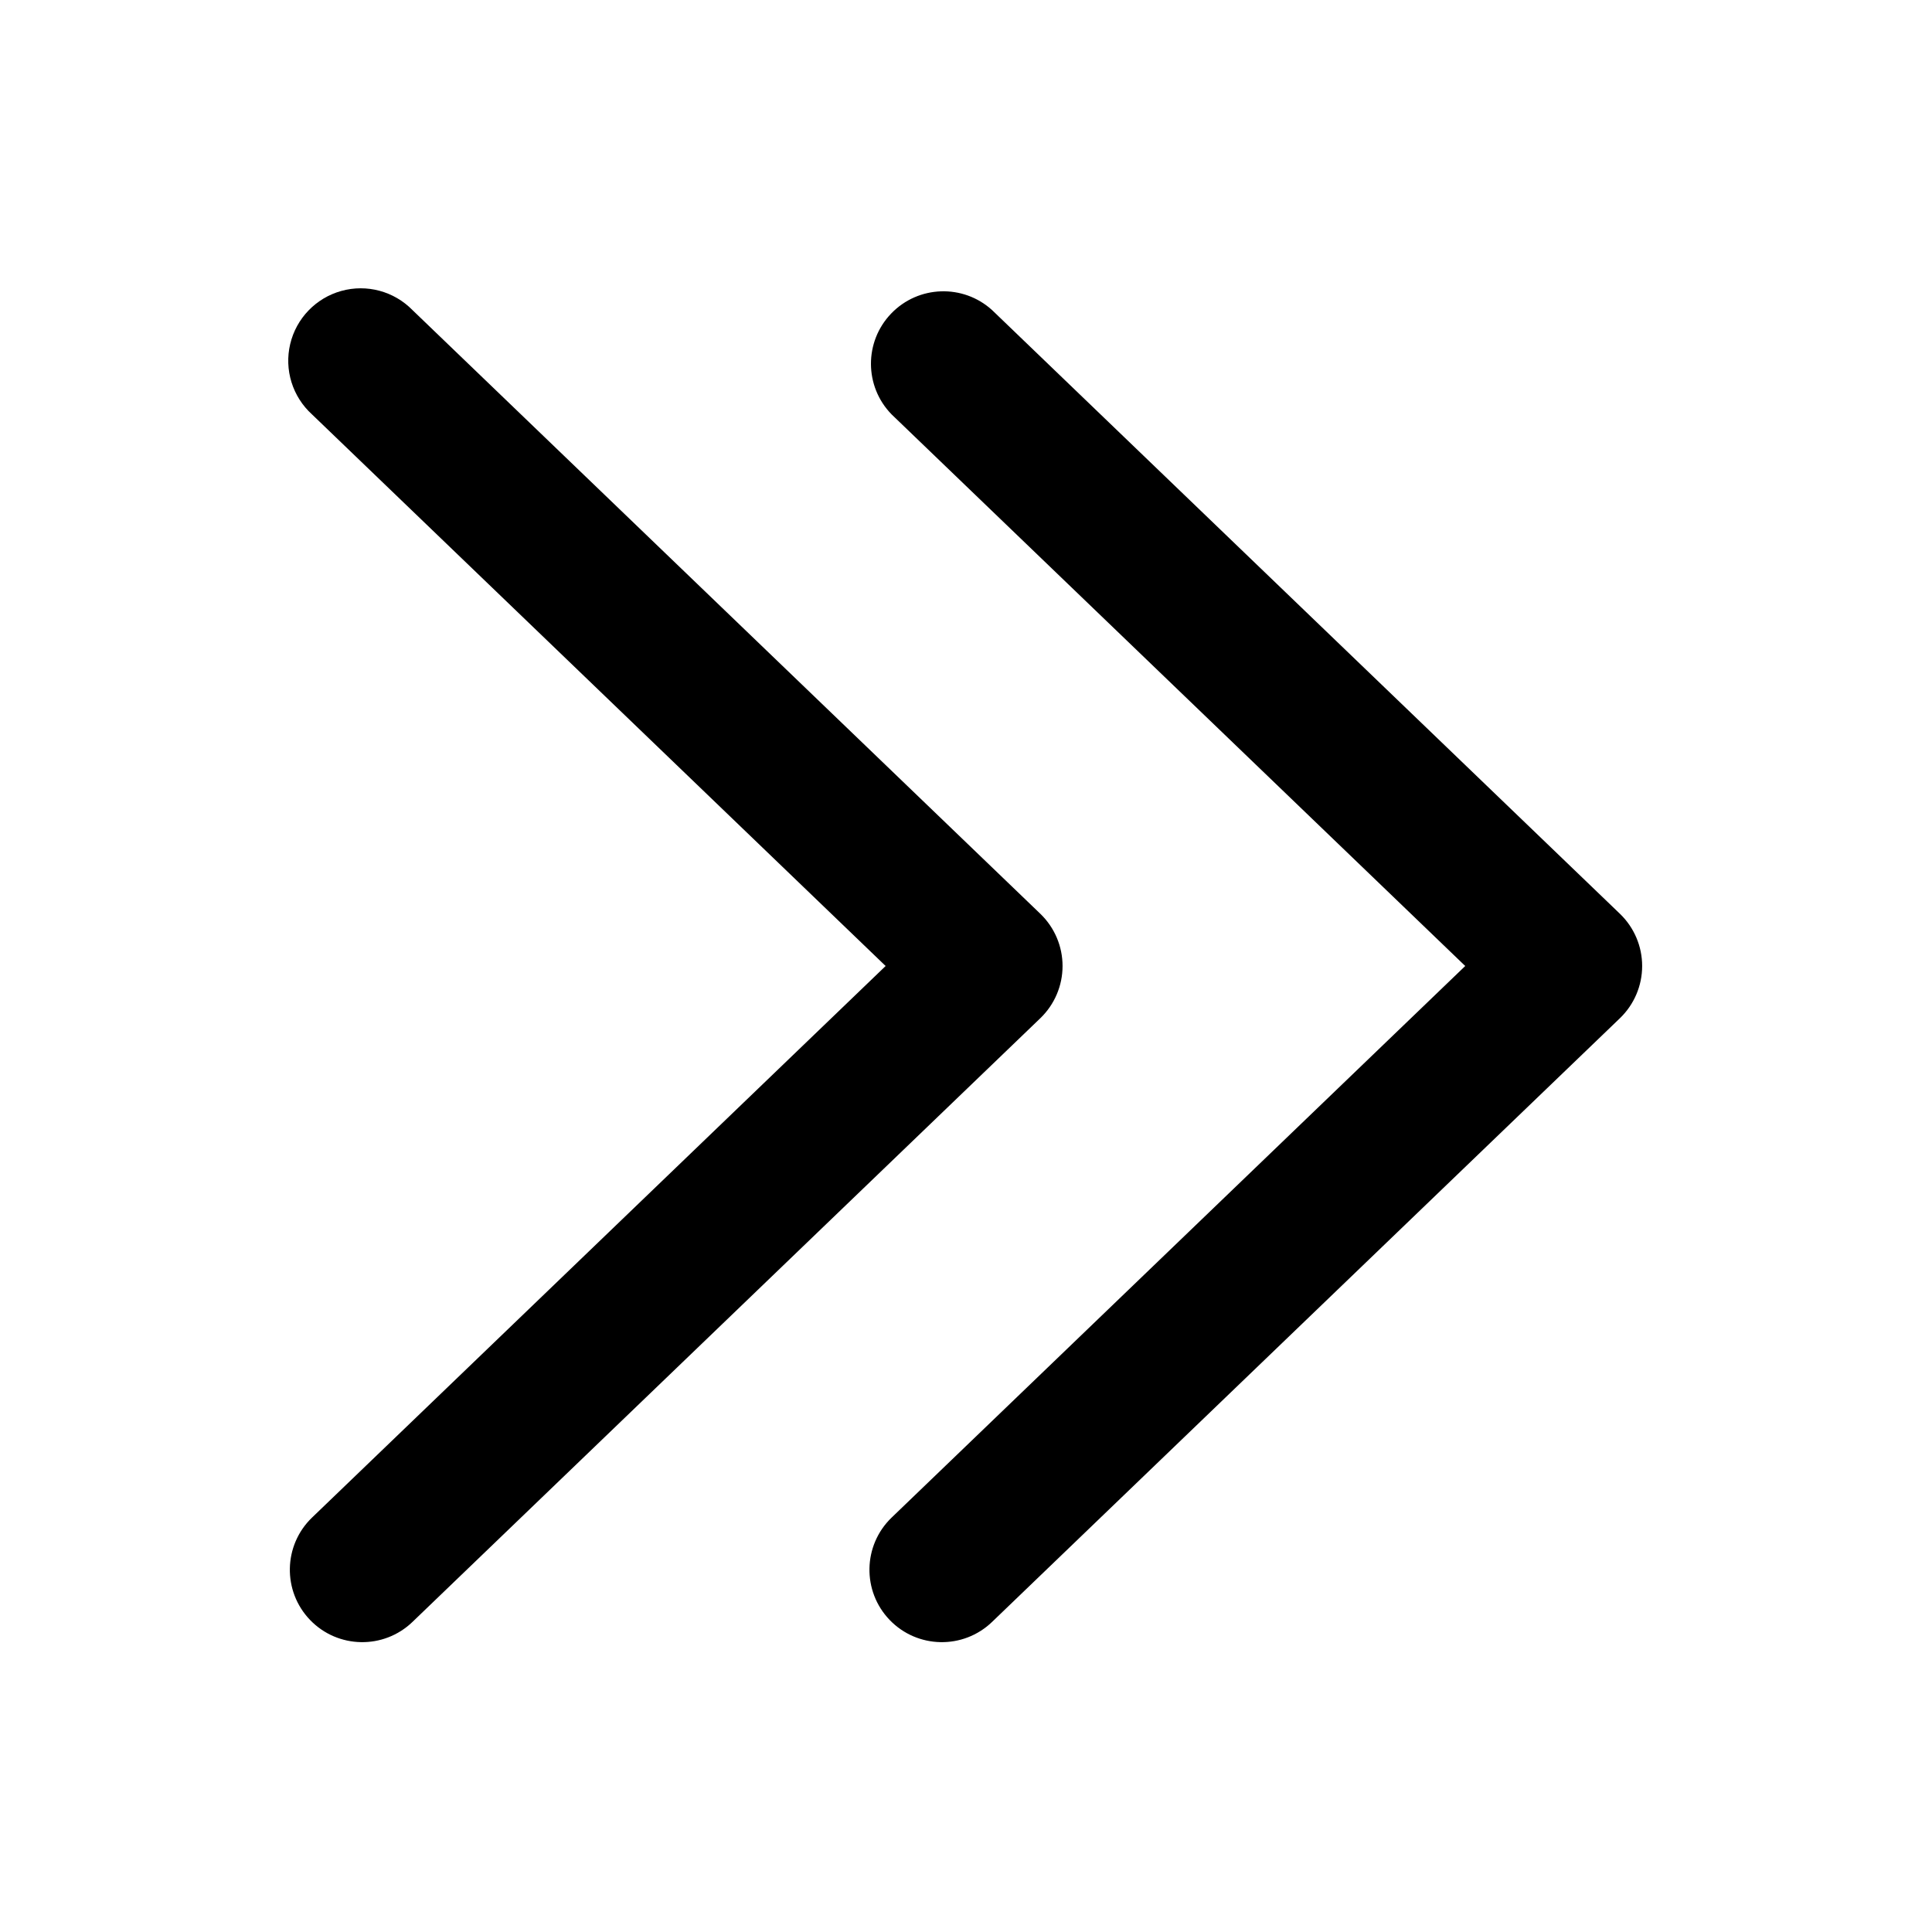
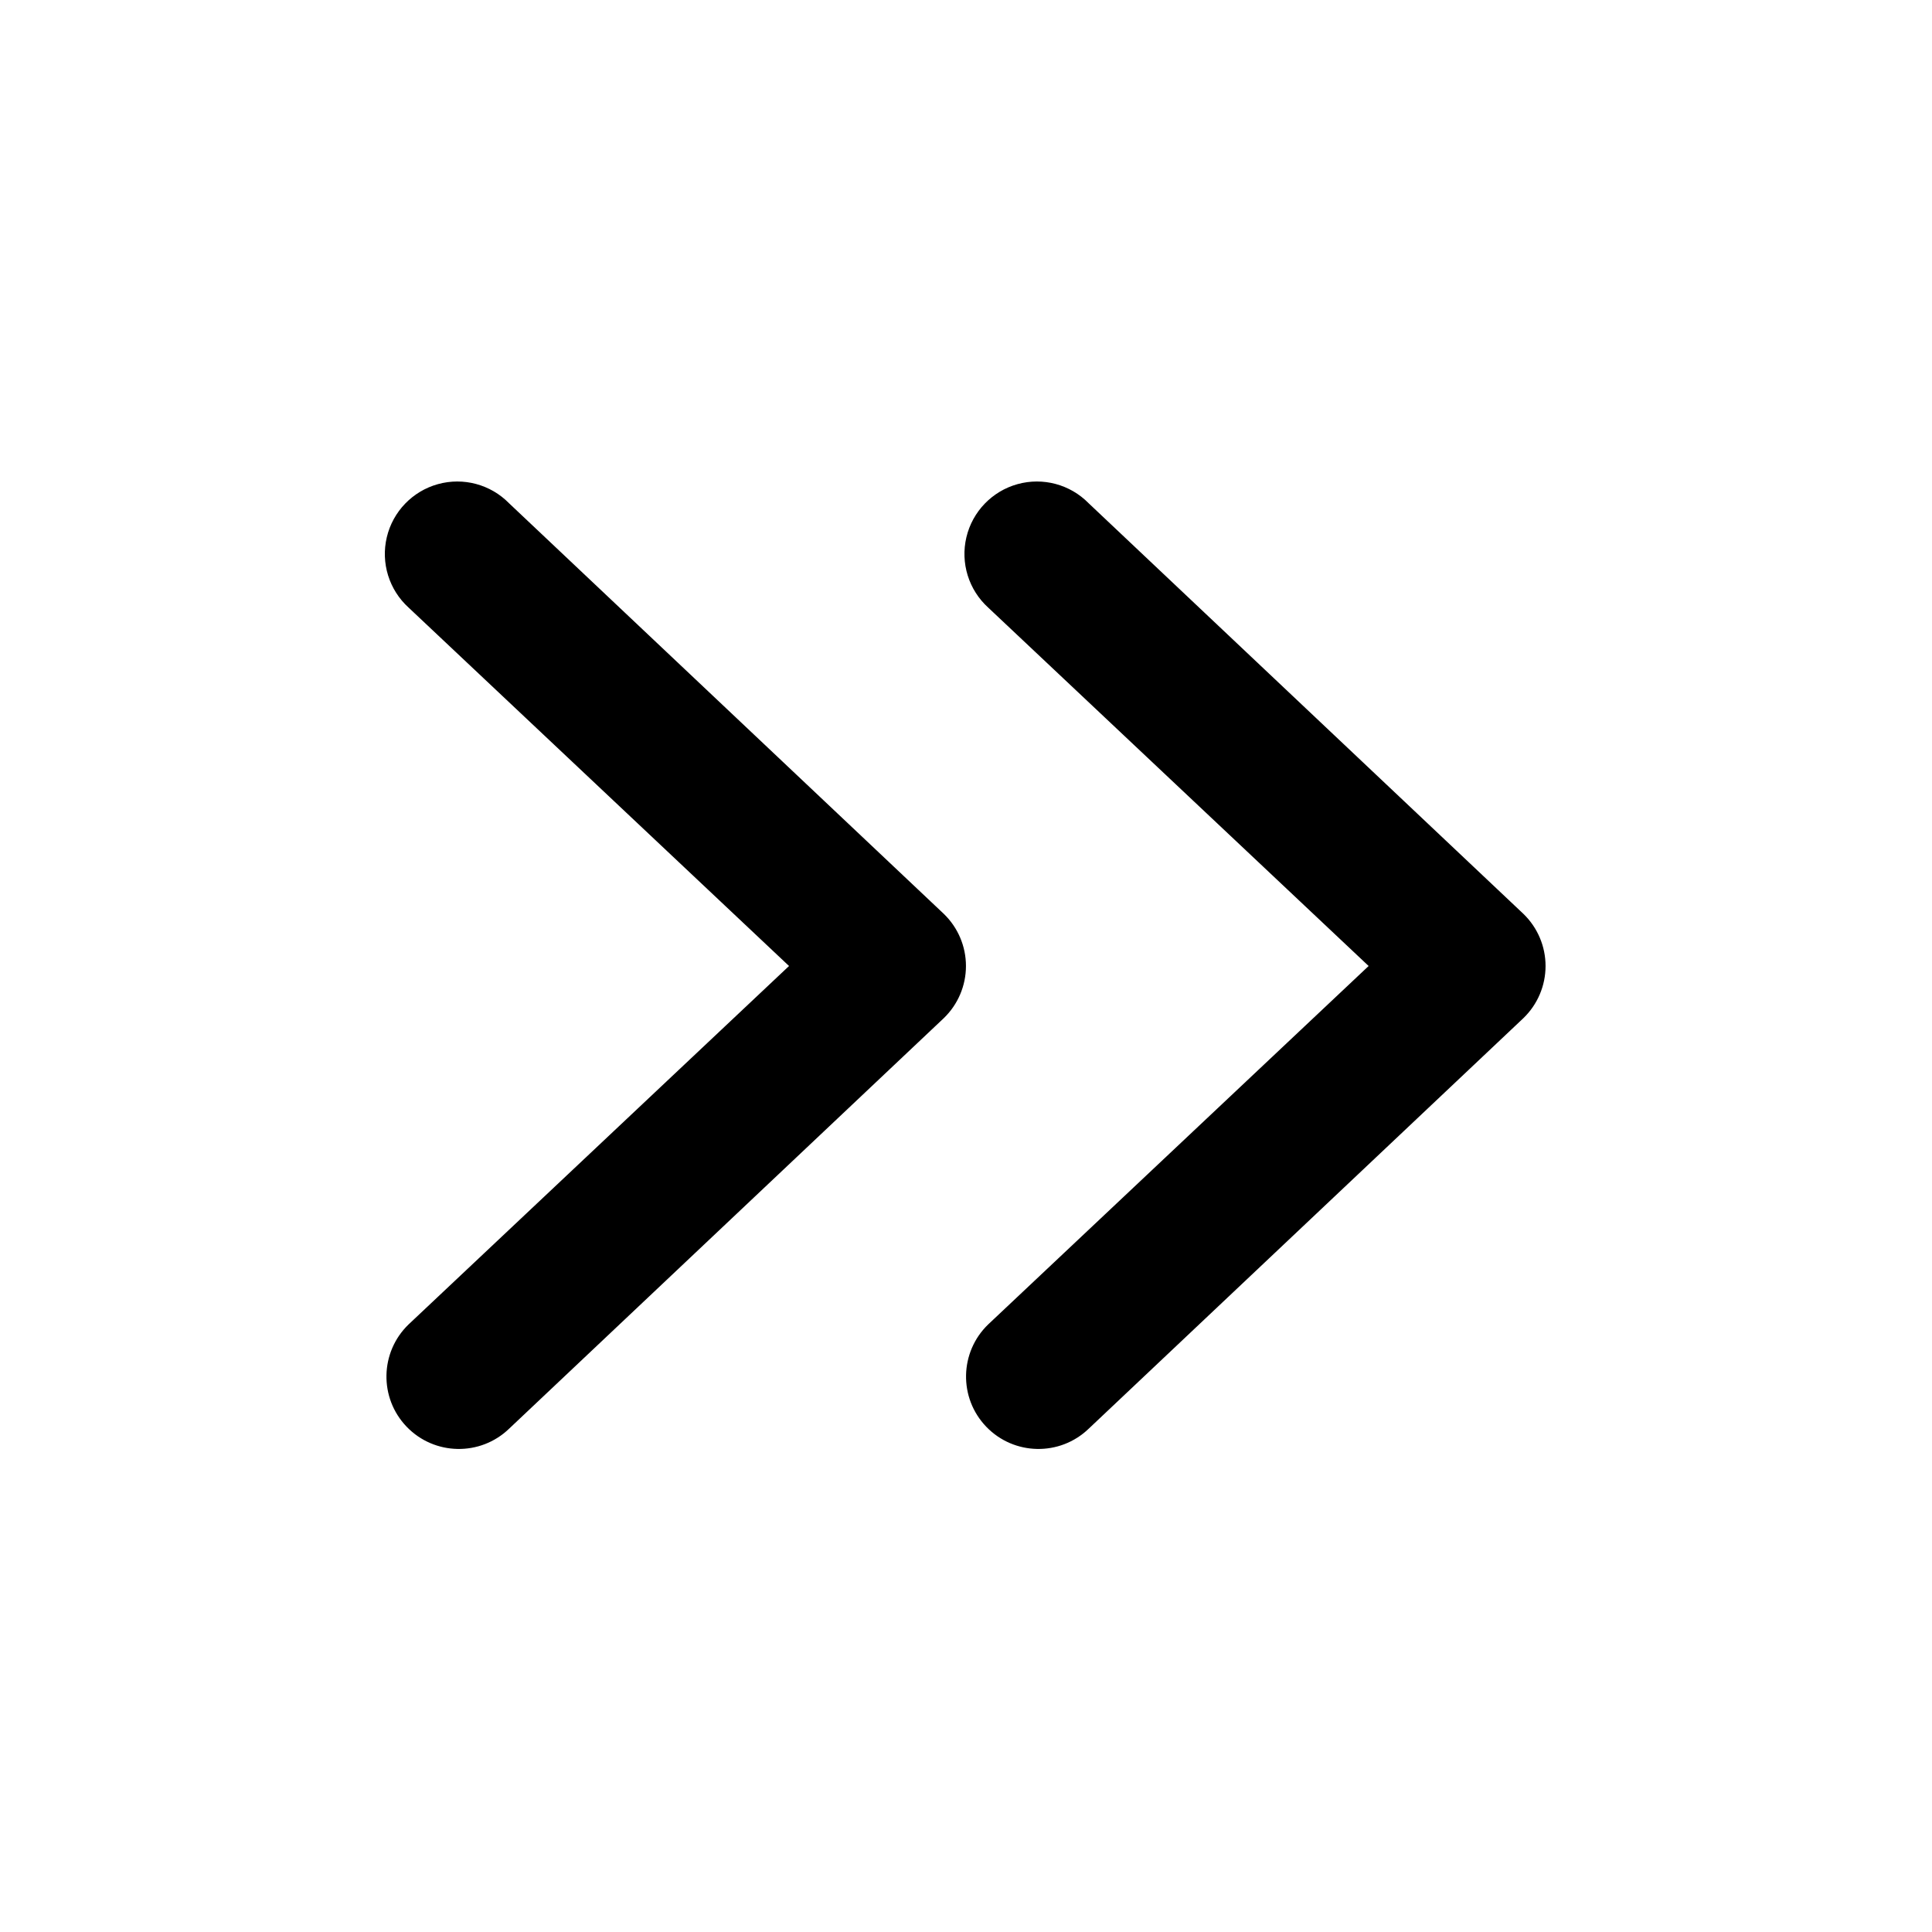
<svg xmlns="http://www.w3.org/2000/svg" viewBox="0 0 20 20" fill="currentColor" aria-hidden="true">
-   <path fill-rule="evenodd" d="M9.21 16.77a.75.75 0 01.02-1.06L15.168 10 9.23 4.29a.75.75 0 011.04-1.08l6.5 6.25a.75.75 0 010 1.08l-6.5 6.25a.75.75 0 01-1.06-.02z" clip-rule="evenodd" />
-   <path fill-rule="evenodd" d="M3.21 16.77a.75.75 0 01.02-1.06L9.168 10 3.23 4.29a.75.75 0 111.04-1.08l6.5 6.25a.75.75 0 010 1.08l-6.5 6.25a.75.75 0 01-1.06-.02z" clip-rule="evenodd" />
+   <path fill-rule="evenodd" d="M10.21 14.77a.75.75 0 01.02-1.06L14.168 10 10.23 6.29a.75.75 0 111.04-1.08l4.5 4.25a.75.75 0 010 1.08l-4.5 4.25a.75.75 0 01-1.06-.02z" clip-rule="evenodd" />
+   <path fill-rule="evenodd" d="M4.21 14.77a.75.75 0 01.02-1.06L8.168 10 4.23 6.29a.75.75 0 111.04-1.08l4.5 4.25a.75.75 0 010 1.08l-4.5 4.25a.75.75 0 01-1.06-.02z" clip-rule="evenodd" />
</svg>
